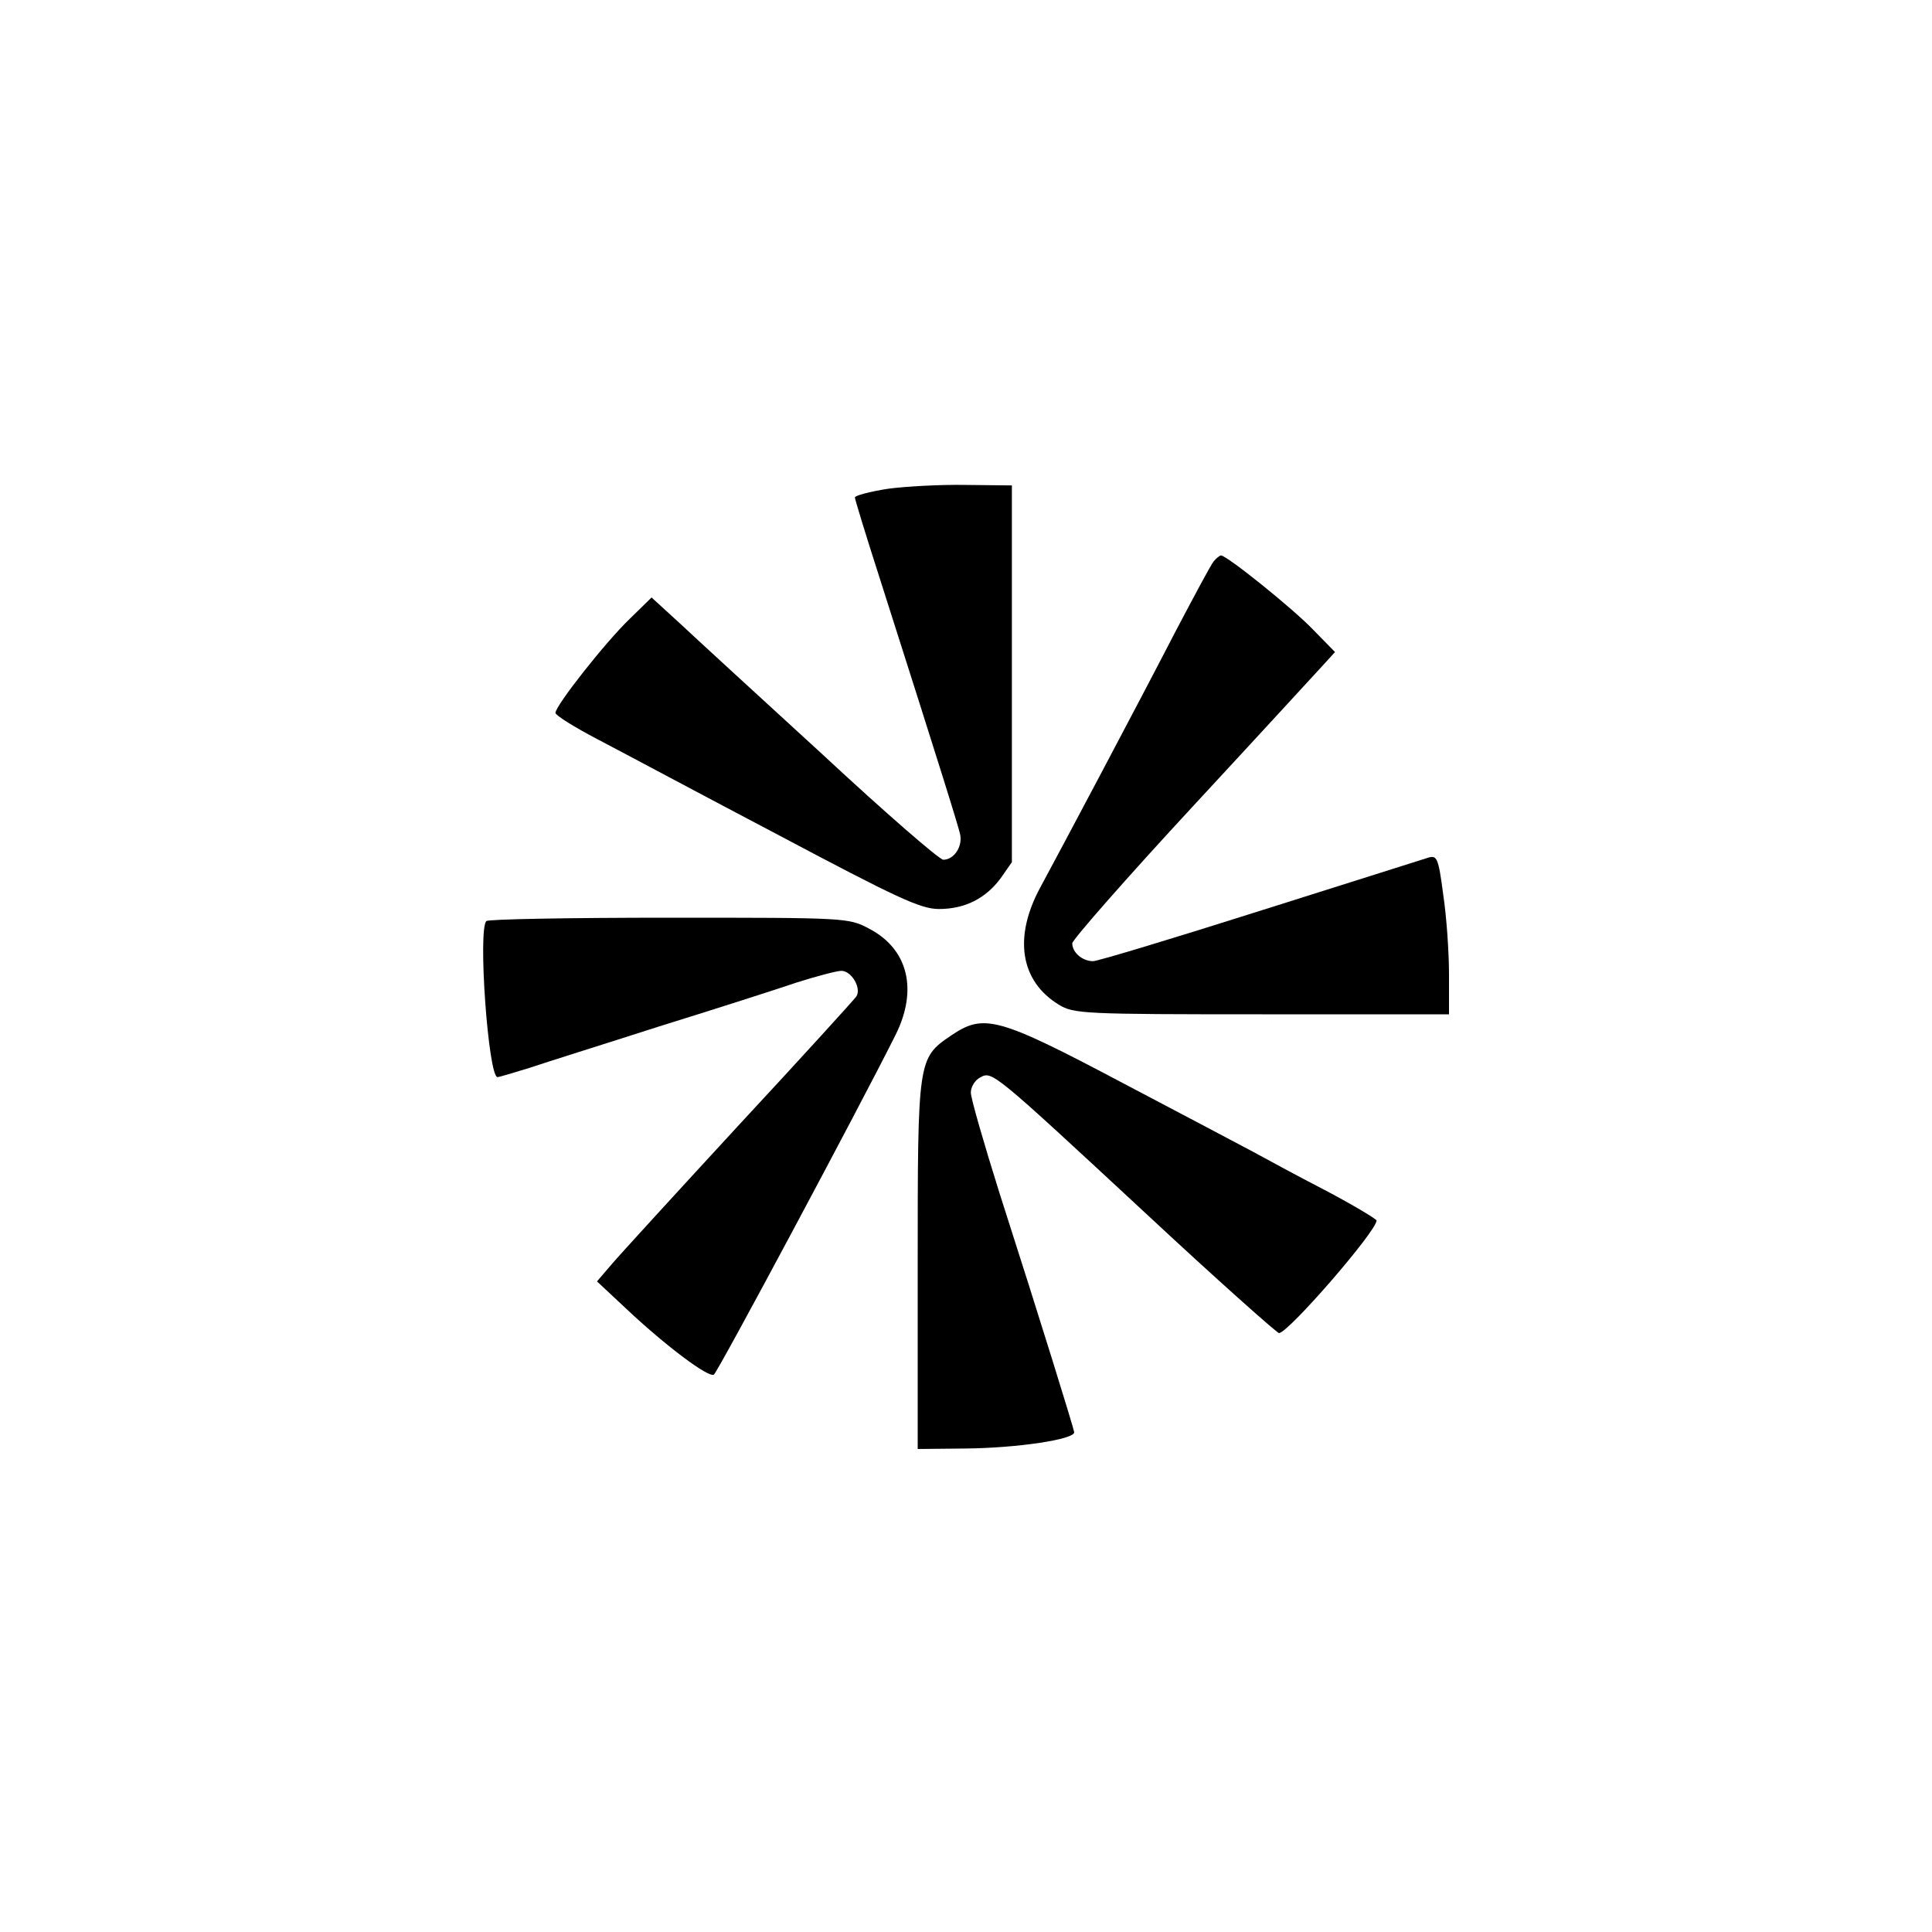
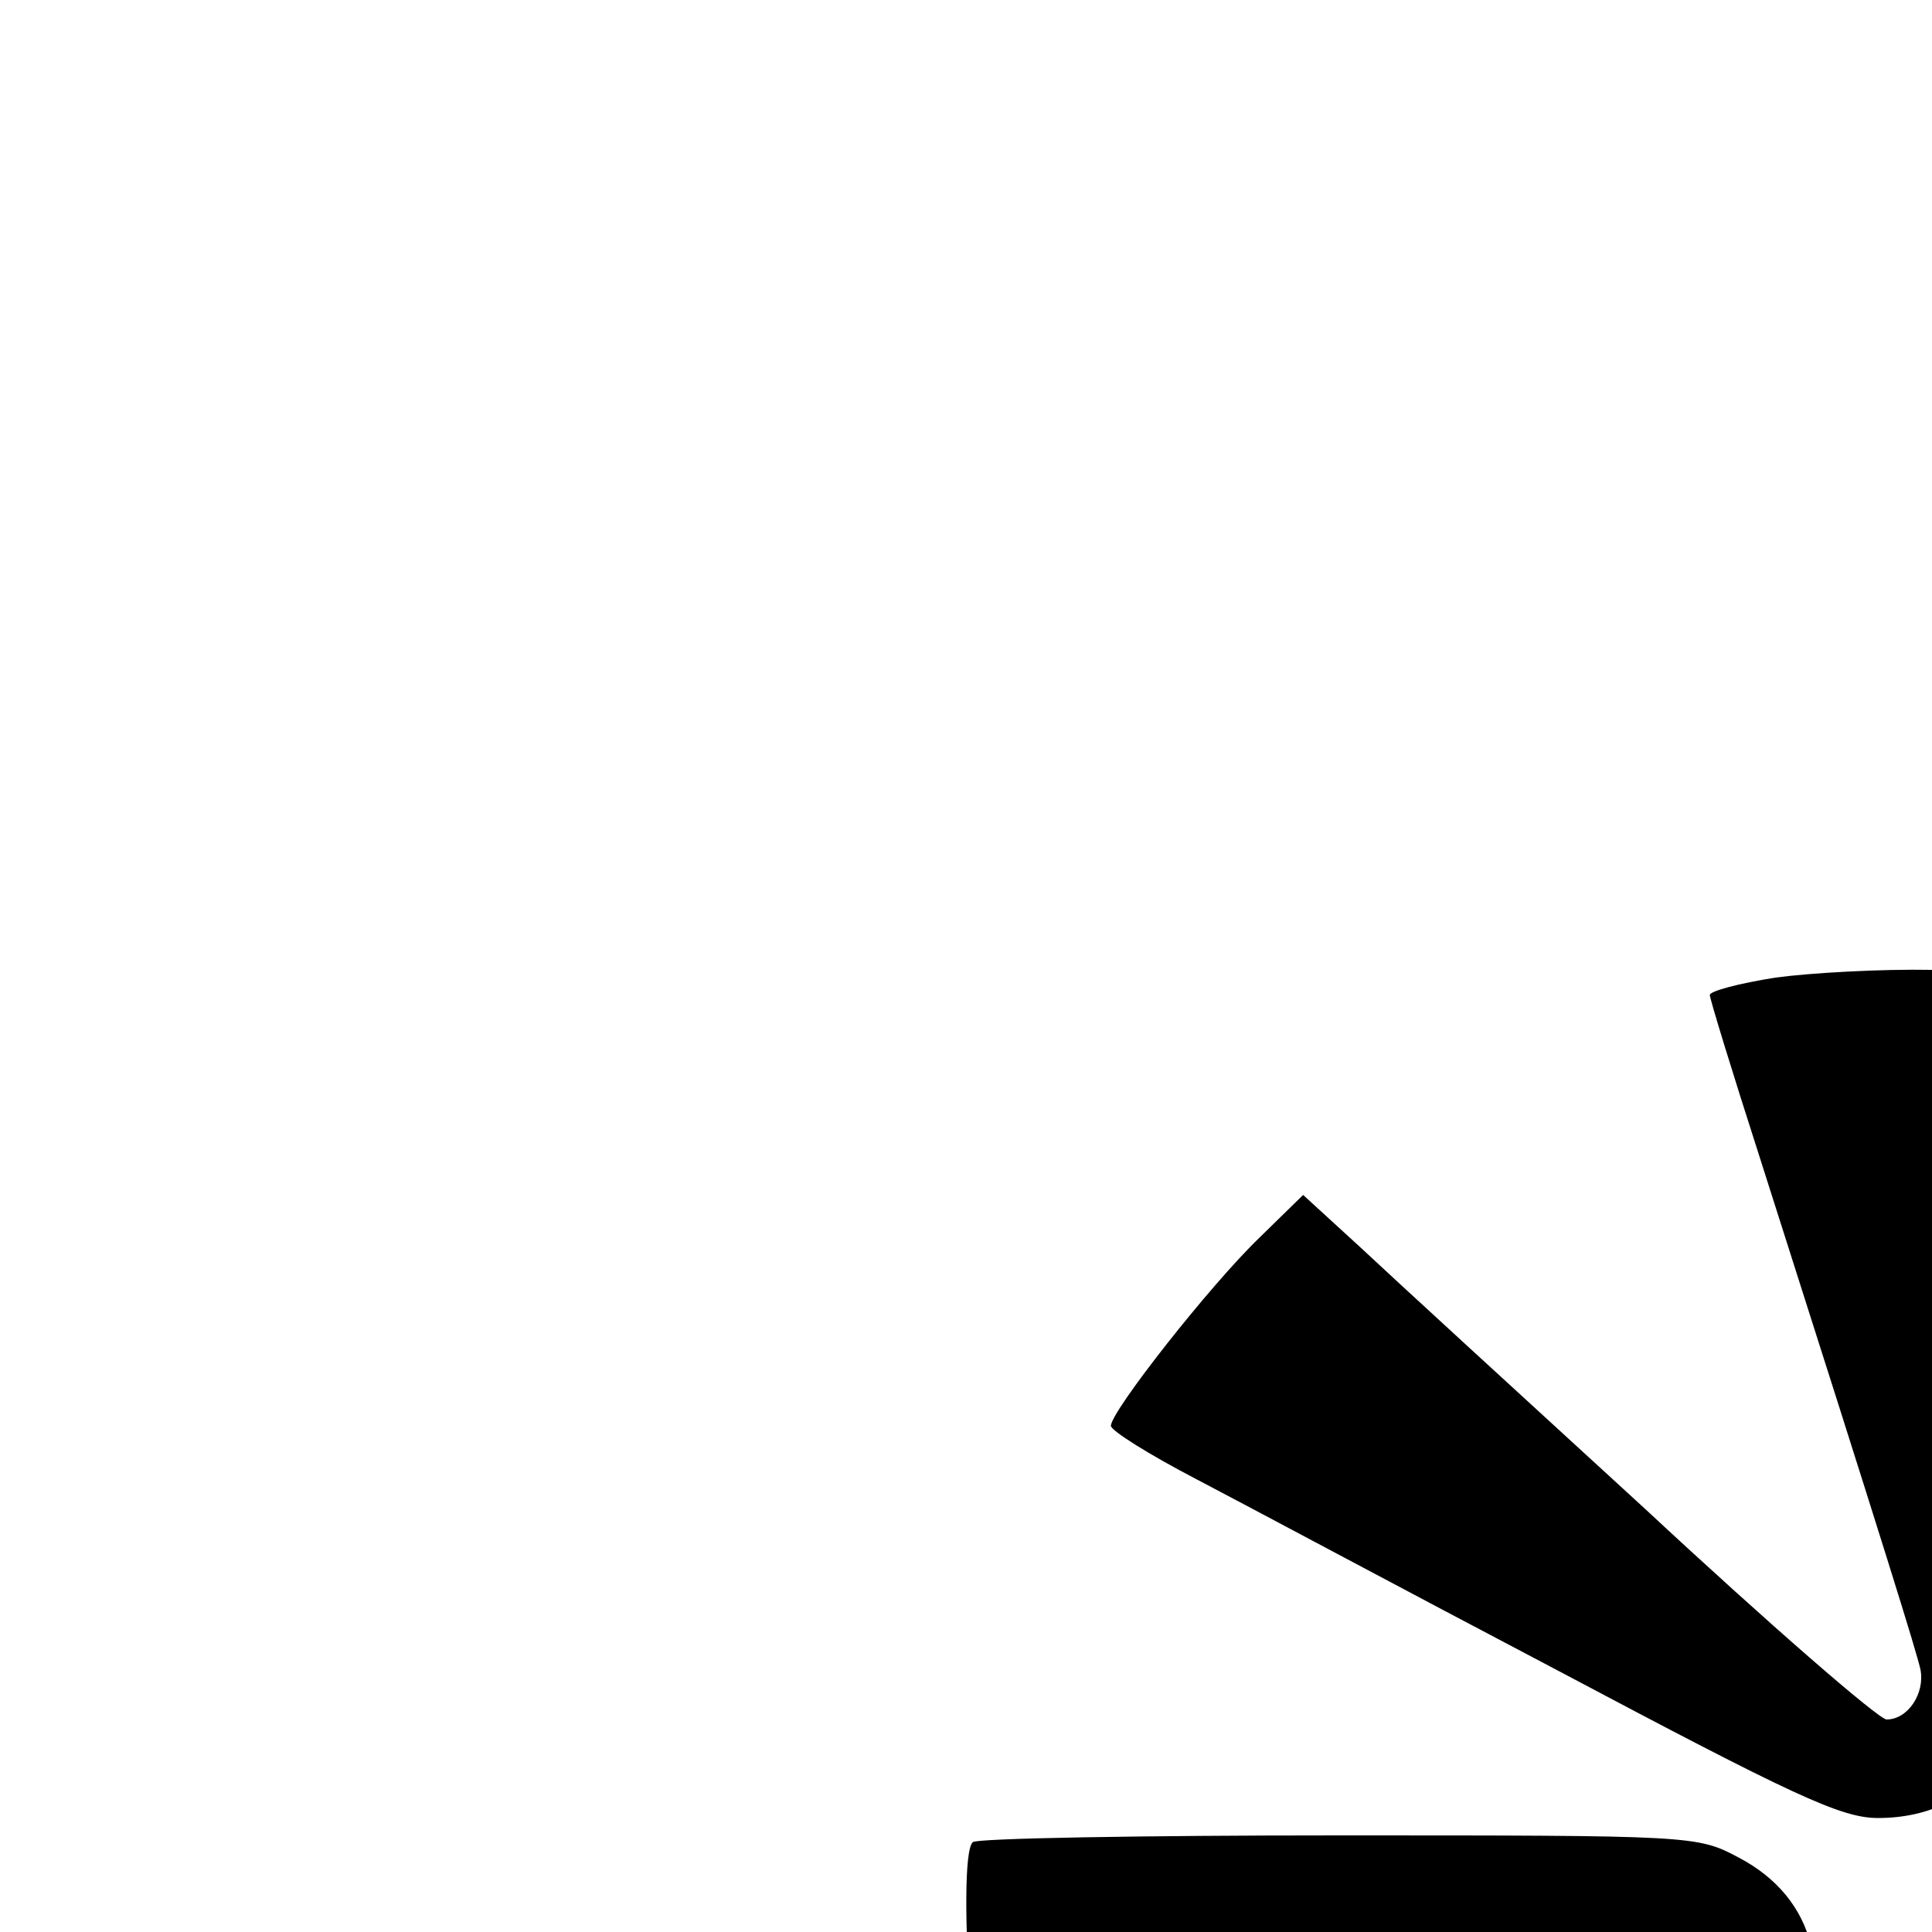
- <svg xmlns="http://www.w3.org/2000/svg" version="1.0" width="400pt" height="400pt" viewBox="0 0 400 400" preserveAspectRatio="xMidYMid meet">
+ <svg xmlns="http://www.w3.org/2000/svg" version="1.0" width="300pt" height="300pt" viewBox="0 0 200 200" preserveAspectRatio="xMidYMid meet">
  <g transform="translate(0,400) scale(0.1,-0.1)" fill="#000000" stroke="none">
    <path d="M1838 2988 c-38 -6 -68 -14 -68 -18 0 -4 23 -79 51 -166 135 -423 162 -511 167 -532 5 -25 -13 -52 -35 -52 -8 0 -121 98 -250 218 -130 119 -263 241 -295 271 l-59 54 -45 -44 c-51 -49 -154 -180 -154 -195 0 -5 40 -30 88 -55 48 -25 216 -115 374 -198 245 -130 294 -153 332 -153 54 0 97 22 128 64 l23 33 0 390 0 390 -95 1 c-52 1 -125 -3 -162 -8z" />
    <path d="M2513 2838 c-6 -7 -40 -71 -78 -143 -80 -155 -234 -445 -281 -532 -56 -103 -42 -194 38 -243 31 -19 51 -20 421 -20 l387 0 0 83 c0 45 -5 119 -12 165 -10 77 -13 82 -32 76 -12 -4 -168 -53 -348 -110 -180 -57 -335 -104 -345 -104 -22 0 -43 18 -43 37 0 7 113 136 252 286 138 149 260 282 272 295 l20 22 -45 46 c-42 44 -179 154 -191 154 -3 0 -10 -6 -15 -12z" />
    <path d="M1007 2093 c-18 -17 4 -323 23 -323 4 0 33 9 66 19 32 11 154 49 269 86 116 36 244 77 285 91 41 13 83 24 92 24 21 0 42 -36 31 -53 -4 -6 -113 -126 -243 -266 -129 -140 -248 -270 -264 -289 l-30 -35 62 -58 c81 -76 169 -142 180 -135 8 5 301 553 376 703 47 94 26 178 -54 220 -43 23 -47 23 -415 23 -204 0 -375 -3 -378 -7z" />
    <path d="M1969 1856 c-69 -47 -69 -49 -69 -475 l0 -381 98 1 c109 1 228 19 226 34 -2 11 -67 222 -155 496 -32 102 -59 195 -59 207 0 12 9 26 19 31 25 14 24 15 343 -281 147 -137 272 -248 276 -248 19 0 202 211 202 233 0 3 -48 32 -107 63 -60 31 -126 67 -148 79 -22 12 -144 76 -271 143 -259 137 -287 144 -355 98z" />
  </g>
</svg>
